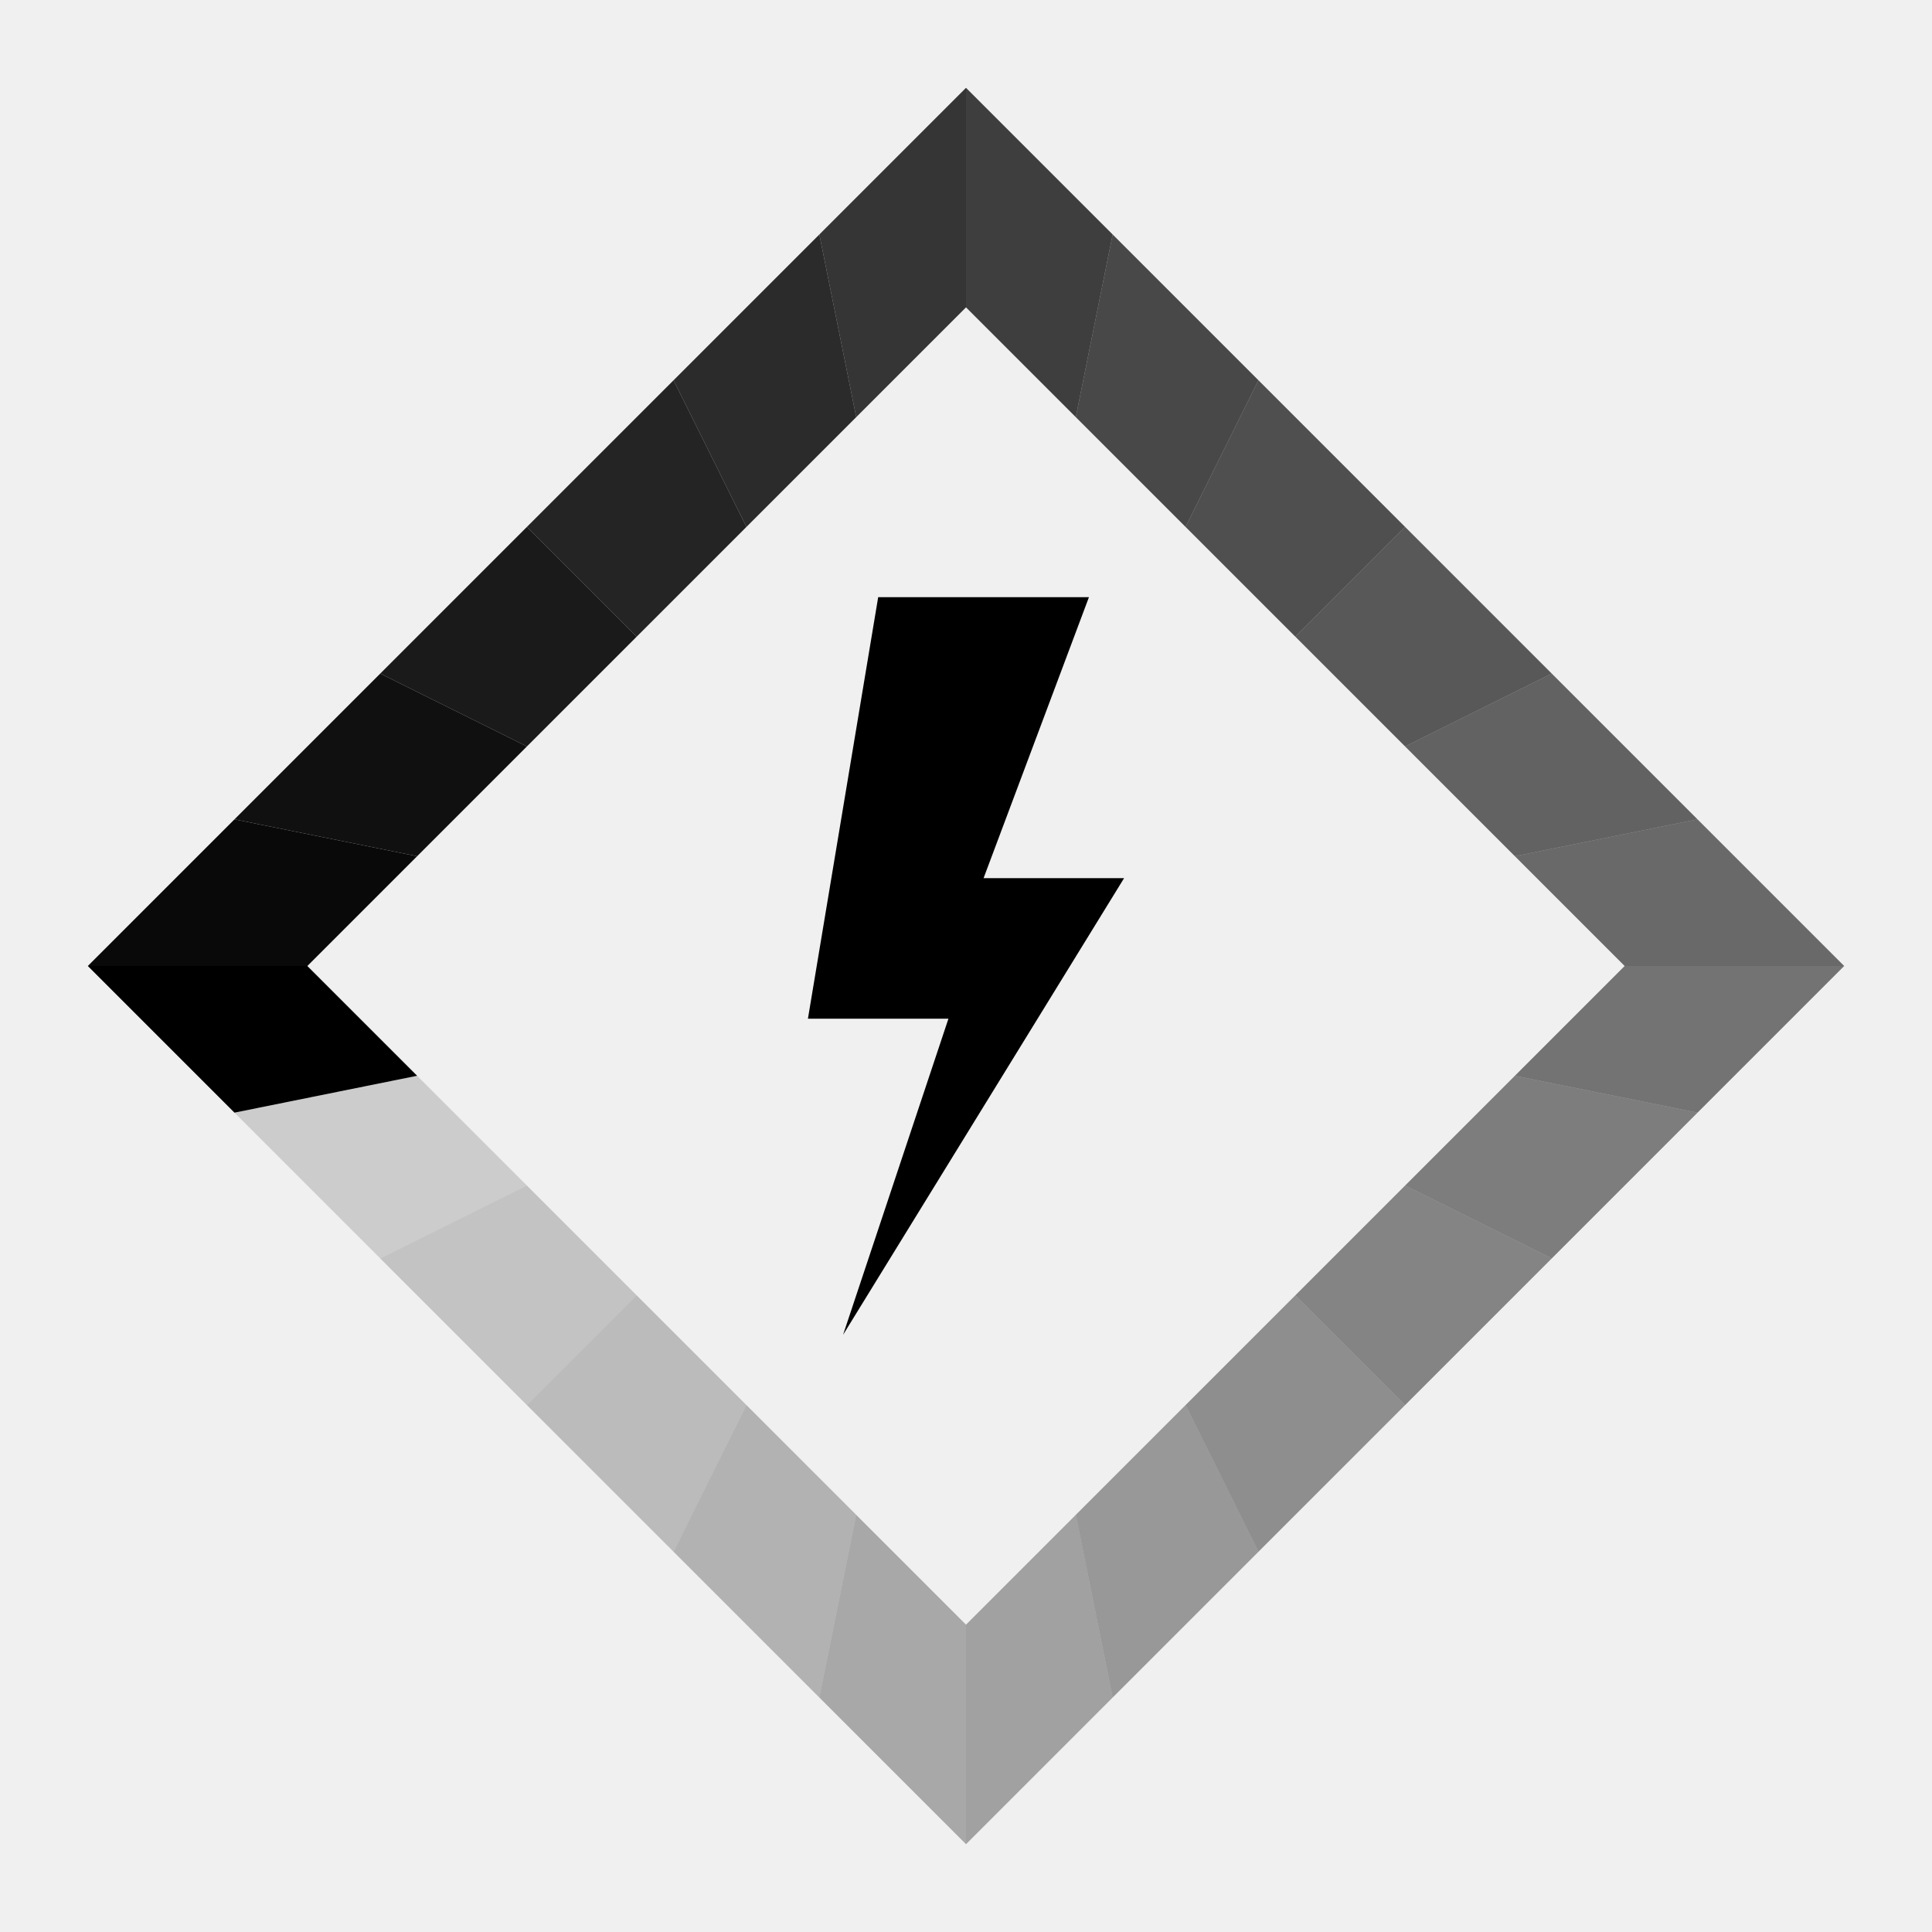
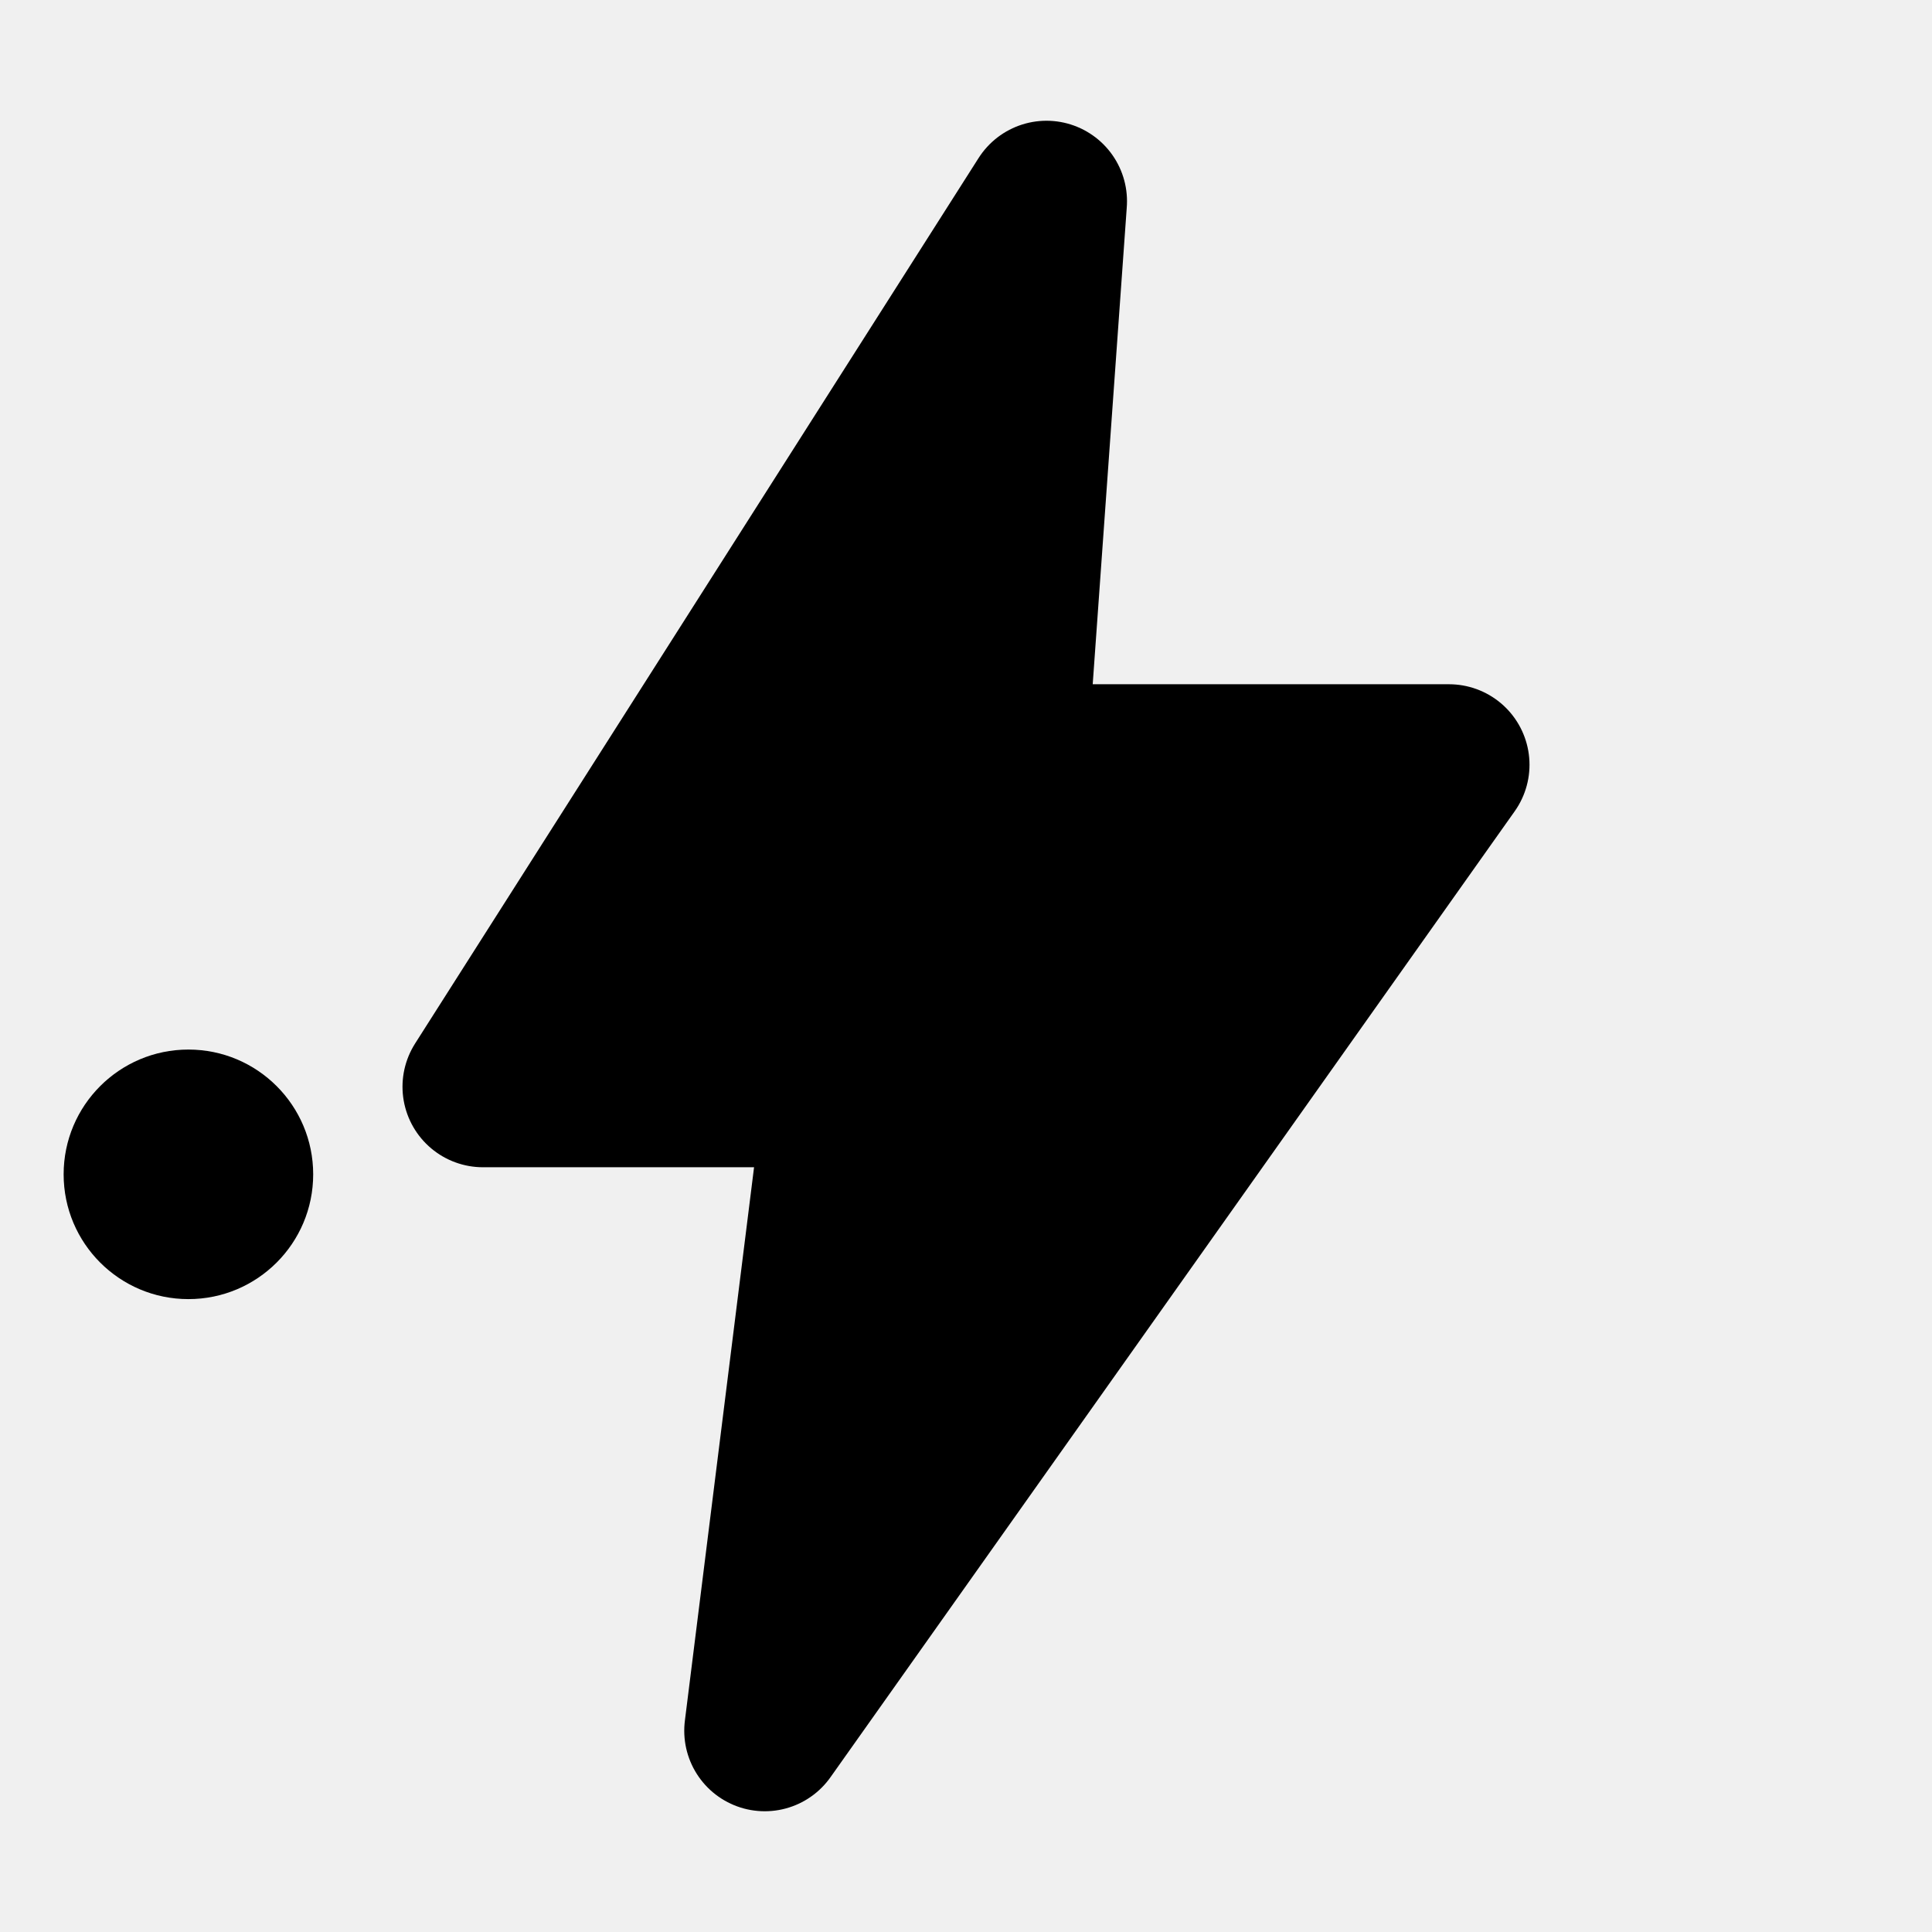
- <svg xmlns="http://www.w3.org/2000/svg" width="300" height="300" viewBox="40 40 220 220" fill="none">
-   <path d="M150,50 L166.7,66.7 L162.5,87.5 L150,75 Z" fill="black" fill-opacity="0.74" />
-   <path d="M166.7,66.7 L183.3,83.3 L175,100 L162.5,87.5 Z" fill="black" fill-opacity="0.7" />
-   <path d="M183.3,83.3 L200,100 L187.5,112.5 L175,100 Z" fill="black" fill-opacity="0.67" />
-   <path d="M200,100 L216.7,116.7 L200,125 L187.5,112.5 Z" fill="black" fill-opacity="0.63" />
-   <path d="M216.7,116.7 L233.3,133.3 L212.5,137.5 L200,125 Z" fill="black" fill-opacity="0.59" />
-   <path d="M233.3,133.3 L250,150 L225,150 L212.5,137.5 Z" fill="black" fill-opacity="0.56" />
-   <path d="M250,150 L233.3,166.7 L212.5,162.5 L225,150 Z" fill="black" fill-opacity="0.52" />
-   <path d="M233.3,166.7 L216.7,183.3 L200,175 L212.5,162.5 Z" fill="black" fill-opacity="0.48" />
-   <path d="M216.7,183.3 L200,200 L187.5,187.5 L200,175 Z" fill="black" fill-opacity="0.45" />
-   <path d="M200,200 L183.3,216.7 L175,200 L187.5,187.5 Z" fill="black" fill-opacity="0.41" />
-   <path d="M183.3,216.7 L166.7,233.3 L162.5,212.5 L175,200 Z" fill="black" fill-opacity="0.37" />
-   <path d="M166.7,233.3 L150,250 L150,225 L162.5,212.5 Z" fill="black" fill-opacity="0.33" />
-   <path d="M150,250 L133.3,233.3 L137.5,212.5 L150,225 Z" fill="black" fill-opacity="0.3" />
-   <path d="M133.3,233.3 L116.7,216.7 L125,200 L137.5,212.5 Z" fill="black" fill-opacity="0.26" />
-   <path d="M116.7,216.7 L100,200 L112.5,187.5 L125,200 Z" fill="black" fill-opacity="0.22" />
-   <path d="M100,200 L83.3,183.3 L100,175 L112.5,187.5 Z" fill="black" fill-opacity="0.19" />
-   <path d="M83.3,183.3 L66.7,166.7 L87.5,162.5 L100,175 Z" fill="black" fill-opacity="0.15" />
-   <path d="M66.7,166.7 L50,150 L75,150 L87.5,162.5 Z" fill="black" />
-   <path d="M50,150 L66.7,133.3 L87.5,137.5 L75,150 Z" fill="black" fill-opacity="0.96" />
-   <path d="M66.7,133.3 L83.3,116.7 L100,125 L87.5,137.5 Z" fill="black" fill-opacity="0.93" />
-   <path d="M83.3,116.7 L100,100 L112.5,112.5 L100,125 Z" fill="black" fill-opacity="0.89" />
-   <path d="M100,100 L116.7,83.3 L125,100 L112.5,112.5 Z" fill="black" fill-opacity="0.85" />
-   <path d="M116.7,83.3 L133.3,66.7 L137.5,87.5 L125,100 Z" fill="black" fill-opacity="0.82" />
-   <path d="M133.3,66.7 L150,50 L150,75 L137.5,87.5 Z" fill="black" fill-opacity="0.78" />
-   <path d="M140,108 L164,108 L152,140 L168,140 L136,192 L148,156 L132,156 Z" fill="black" />
+ <svg xmlns="http://www.w3.org/2000/svg" viewBox="0 0 48 48" fill="none">
+   <mask id="gap" maskUnits="userSpaceOnUse" x="0" y="0" width="48" height="48">
+     <rect width="48" height="48" fill="white" />
+     <circle cx="4.681" cy="29.176" r="4.9" fill="black" />
+   </mask>
+   <path d="M26 5 L12 27 H21 L19 43 L36 19 H25 Z" fill="black" stroke="black" stroke-width="4" stroke-linejoin="round" mask="url(#gap)" />
+   <circle cx="4.681" cy="29.176" r="3.1" fill="black" />
</svg>
